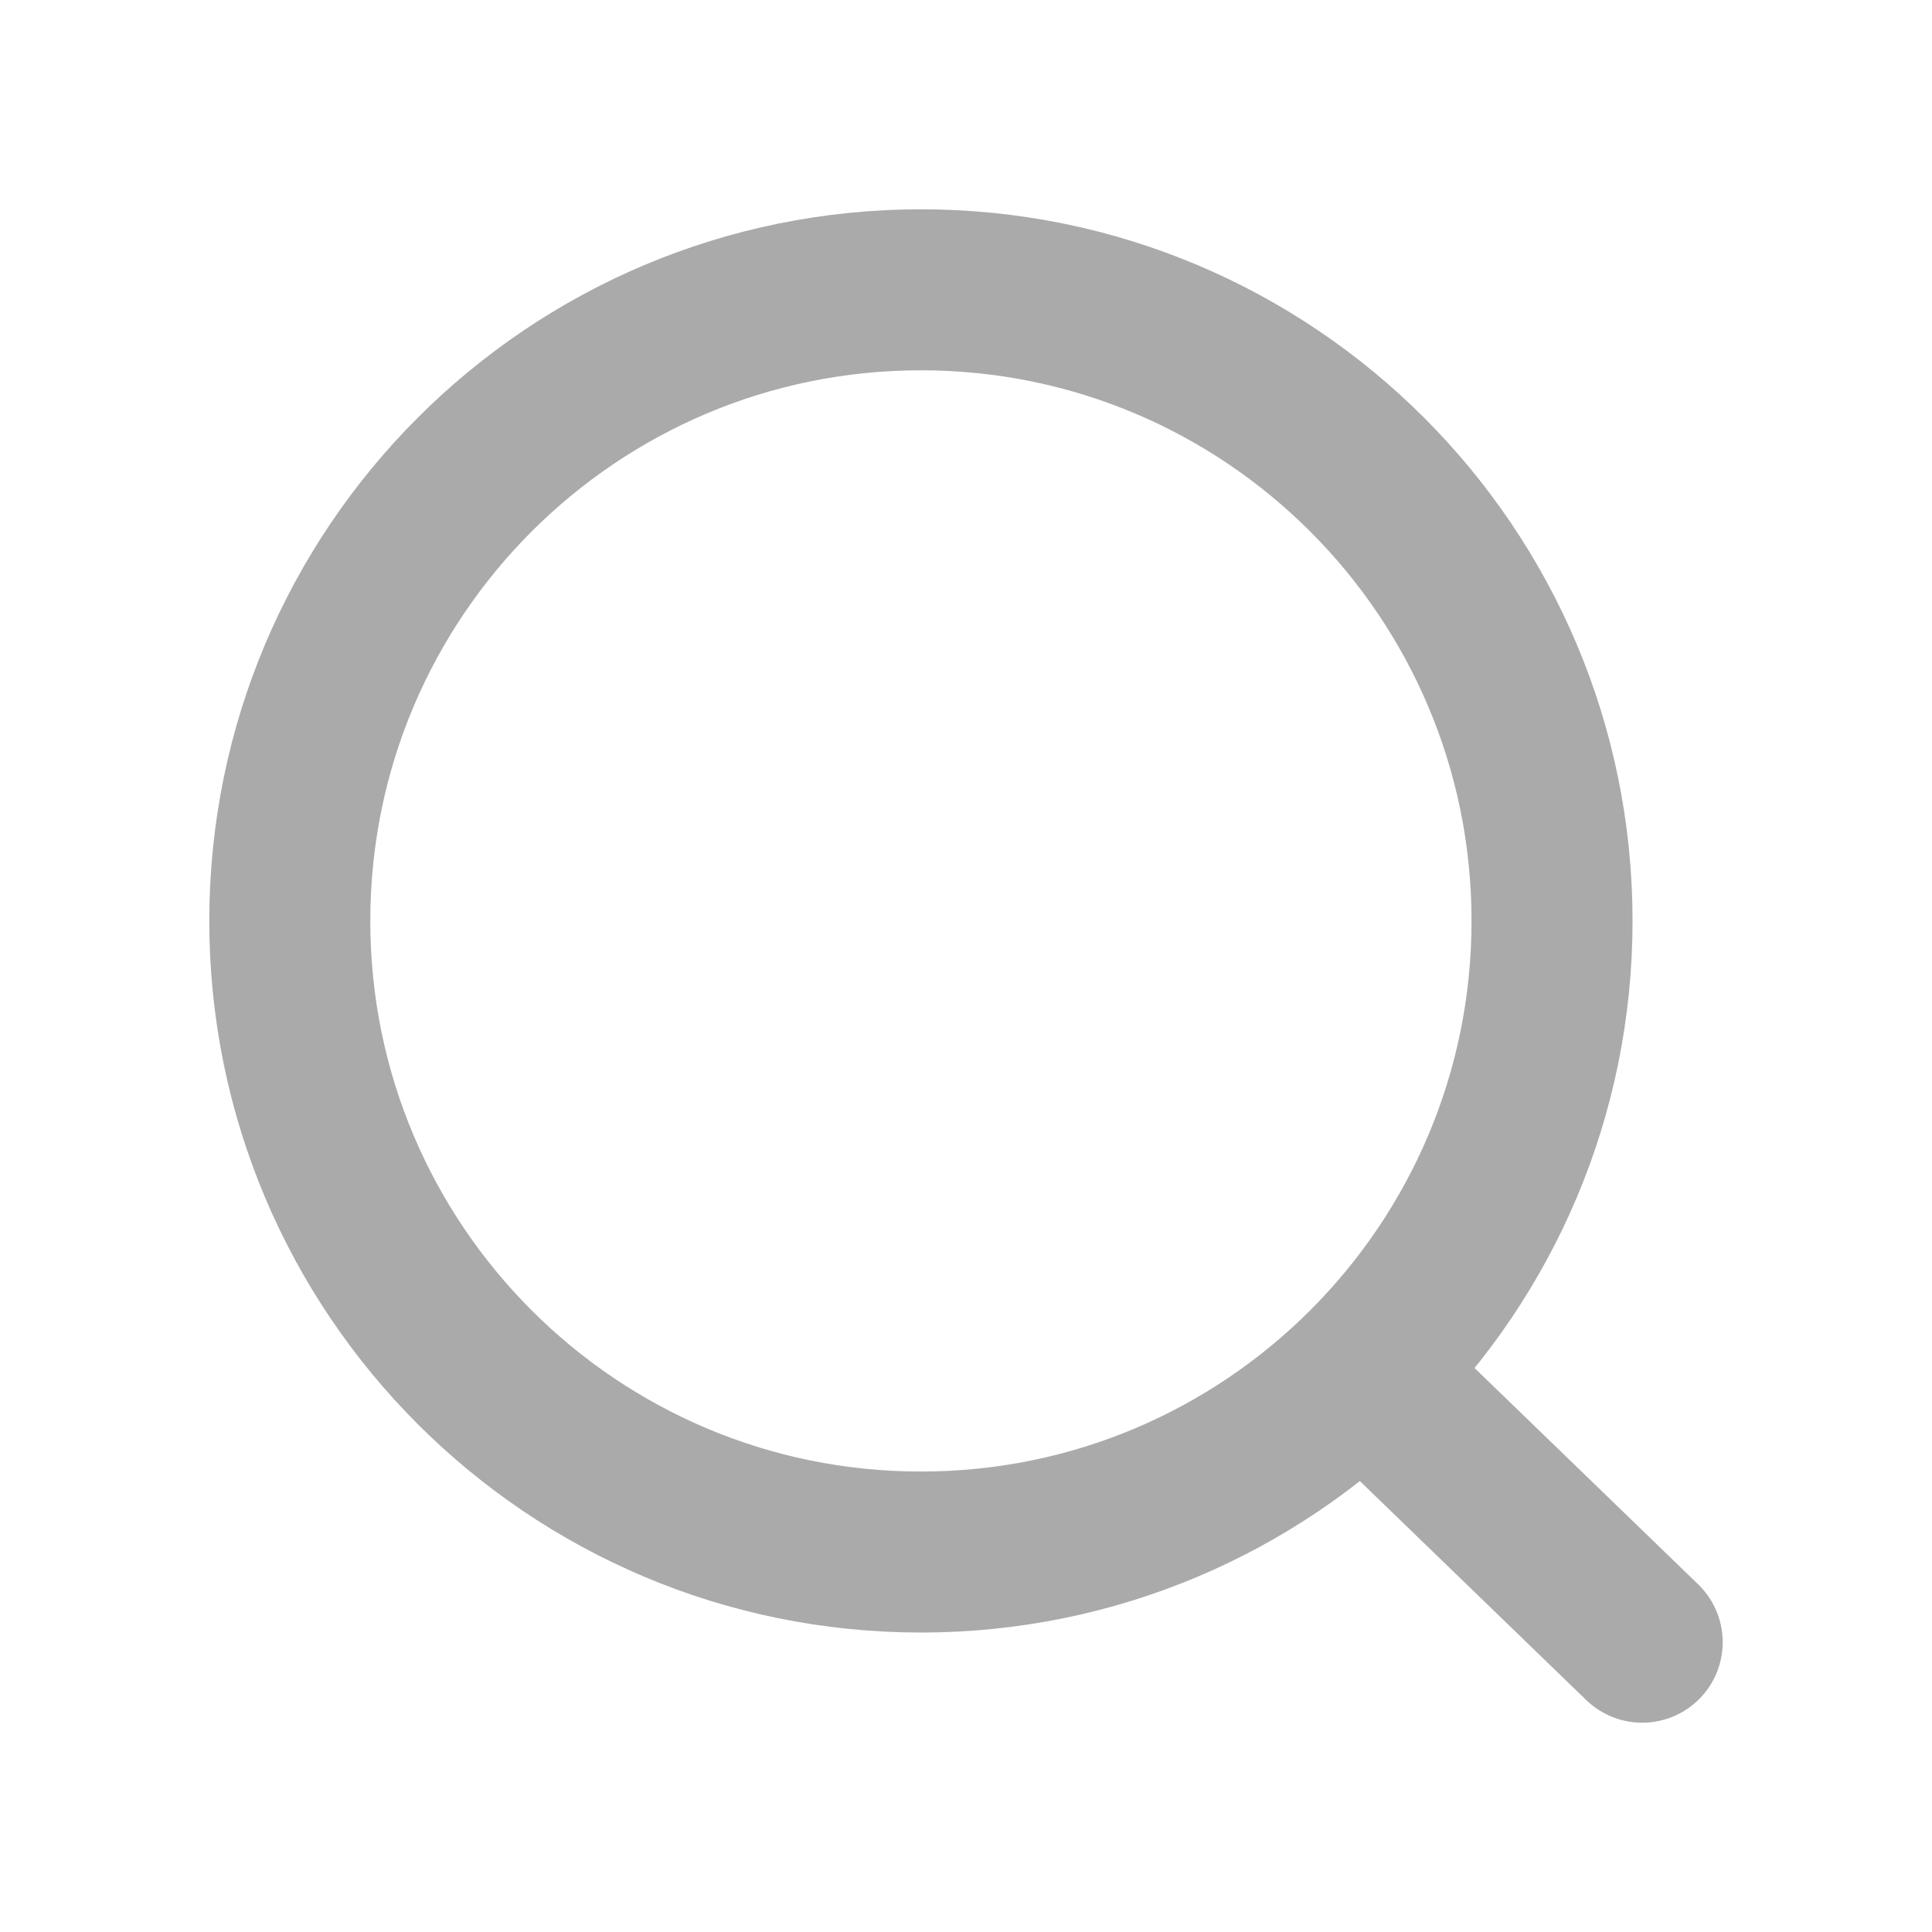
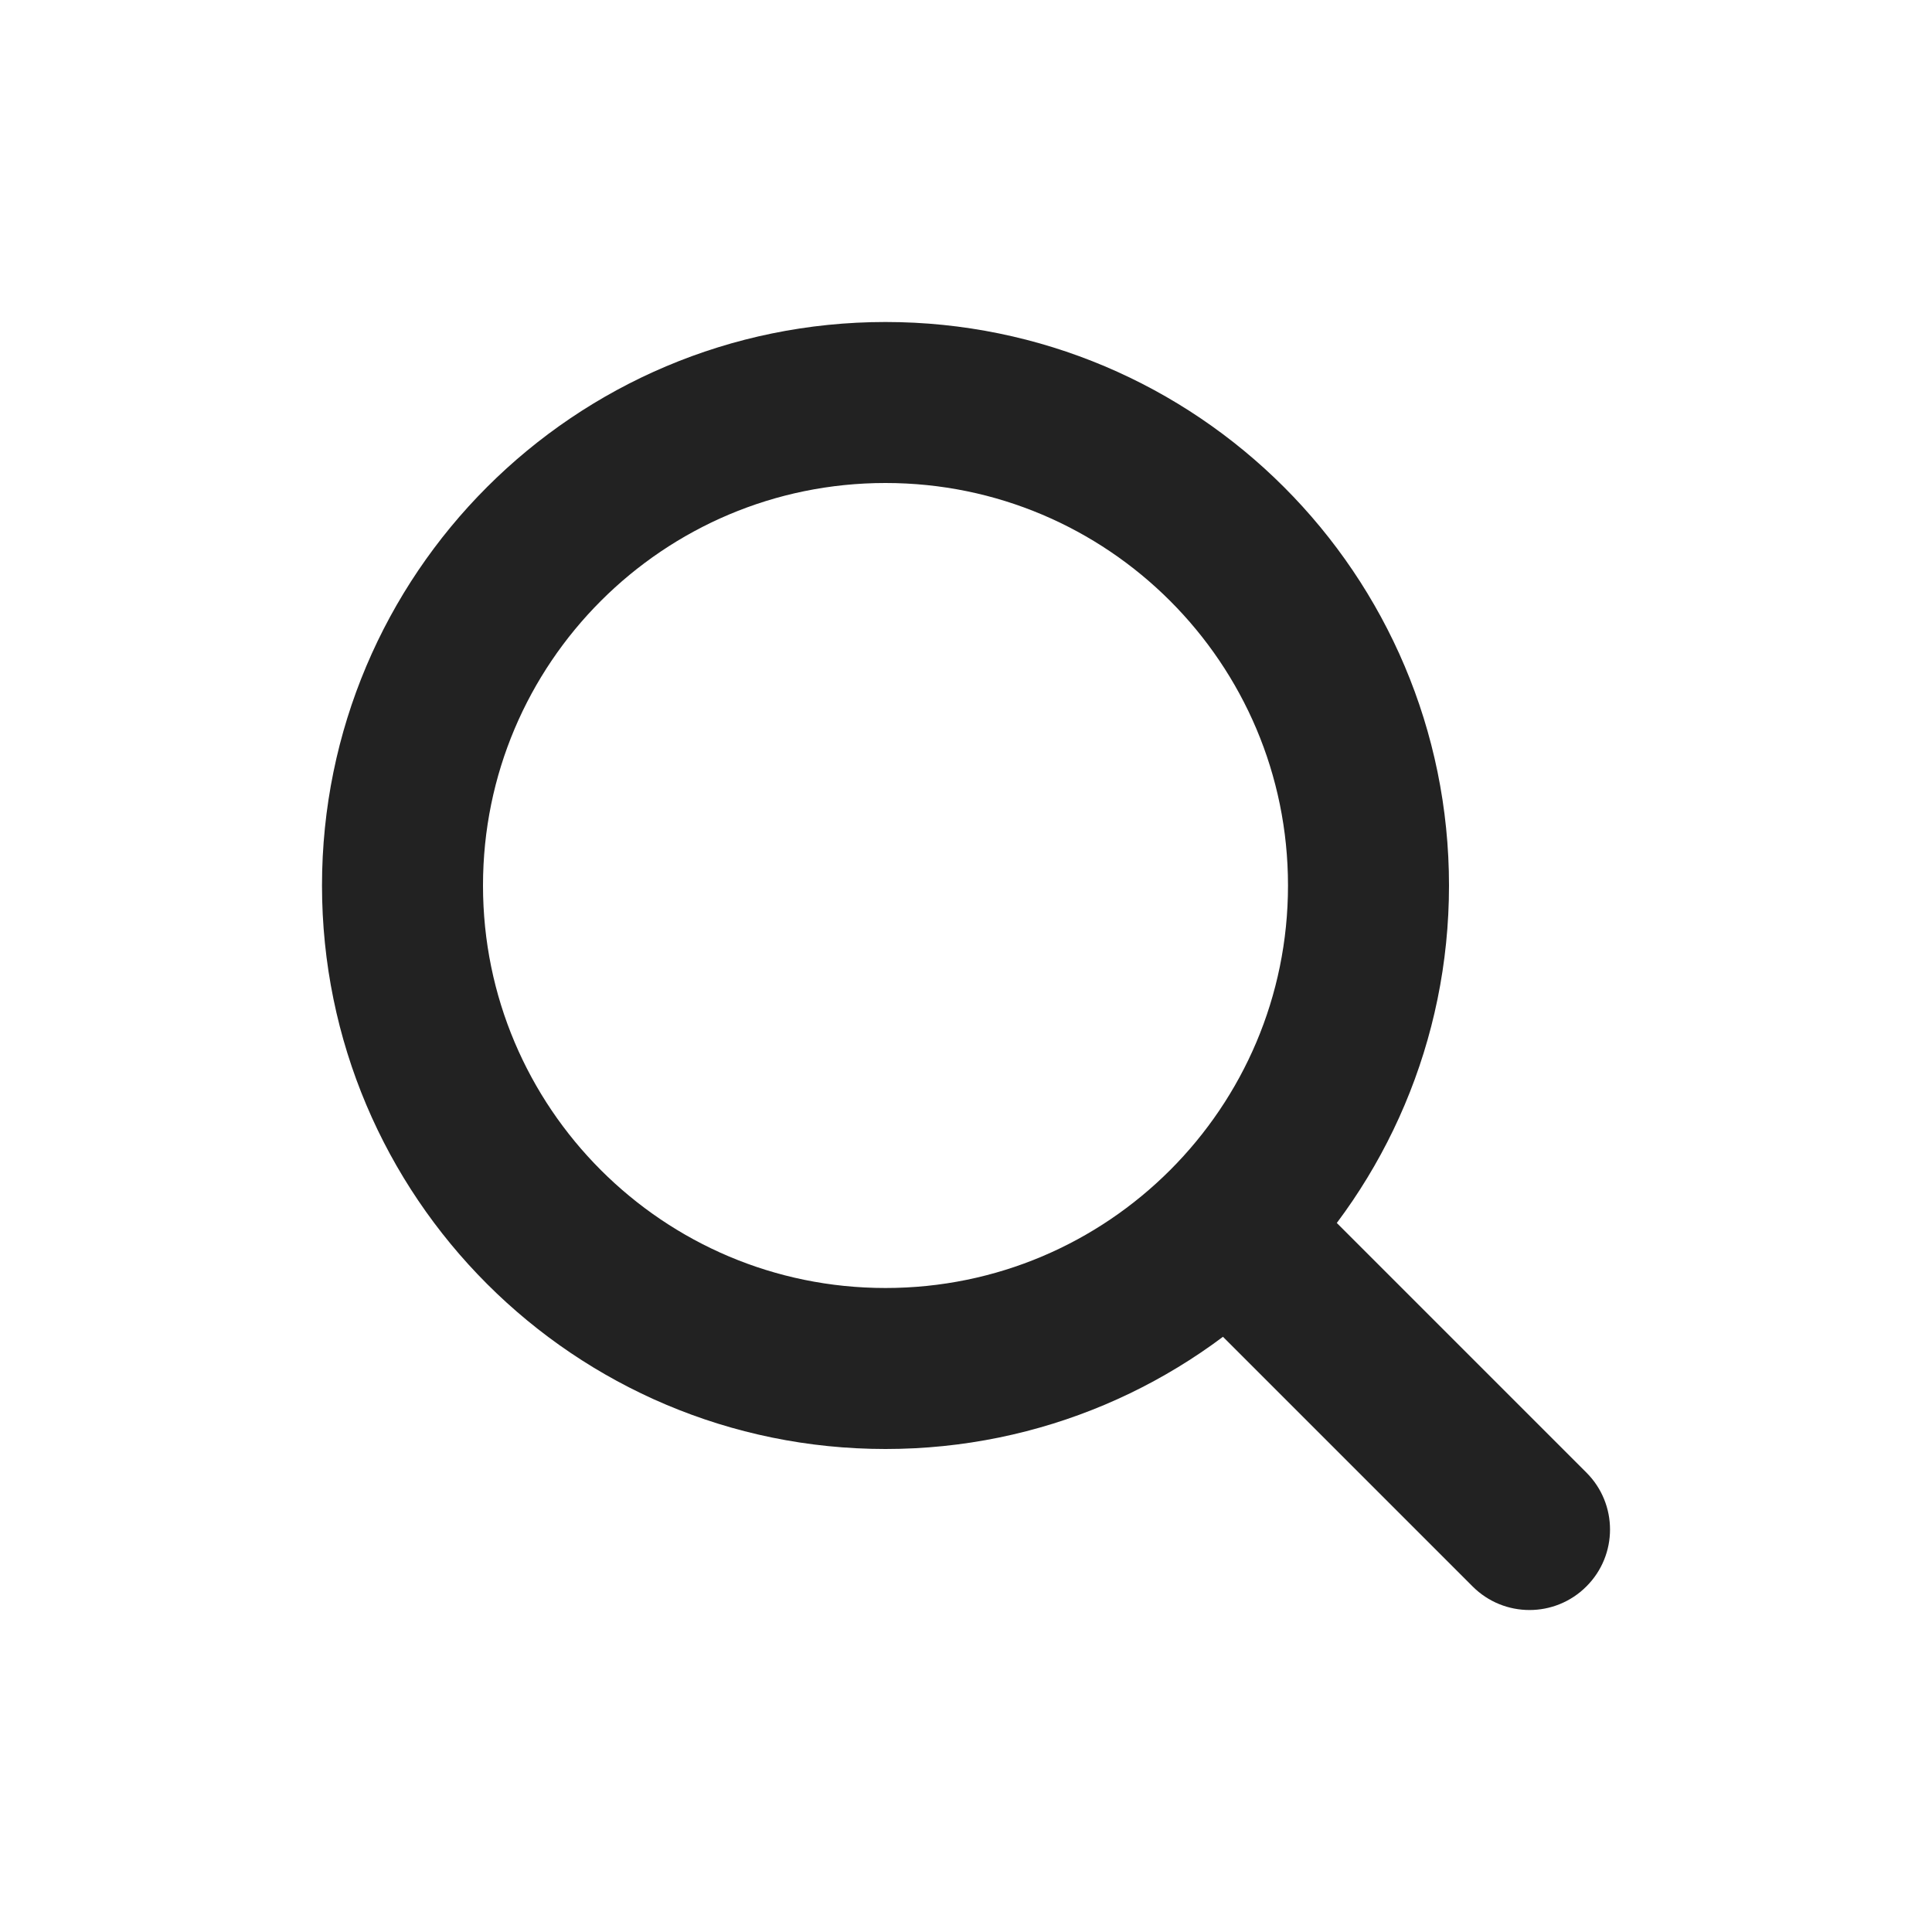
<svg xmlns="http://www.w3.org/2000/svg" width="24" height="24" viewBox="0 0 24 24" fill="none">
-   <path d="M16.927 17.04L20.4 20.4M19.28 11.44C19.28 15.77 15.77 19.28 11.44 19.28C7.11 19.28 3.6 15.77 3.6 11.44C3.6 7.11 7.11 3.6 11.44 3.6C15.77 3.6 19.28 7.11 19.28 11.44Z" stroke="#AAAAAA" stroke-width="2" stroke-linecap="round" />
+   <circle cx="11" cy="11" r="6" stroke="#222222" stroke-width="2" />
+   <path d="M16.207 14.793L15.5 14.086L14.086 15.5L14.793 16.207L16.207 14.793ZM18.293 19.707C18.683 20.098 19.317 20.098 19.707 19.707C20.098 19.317 20.098 18.683 19.707 18.293L18.293 19.707ZM14.793 16.207L18.293 19.707L19.707 18.293L16.207 14.793L14.793 16.207Z" fill="#222222" />
</svg>
